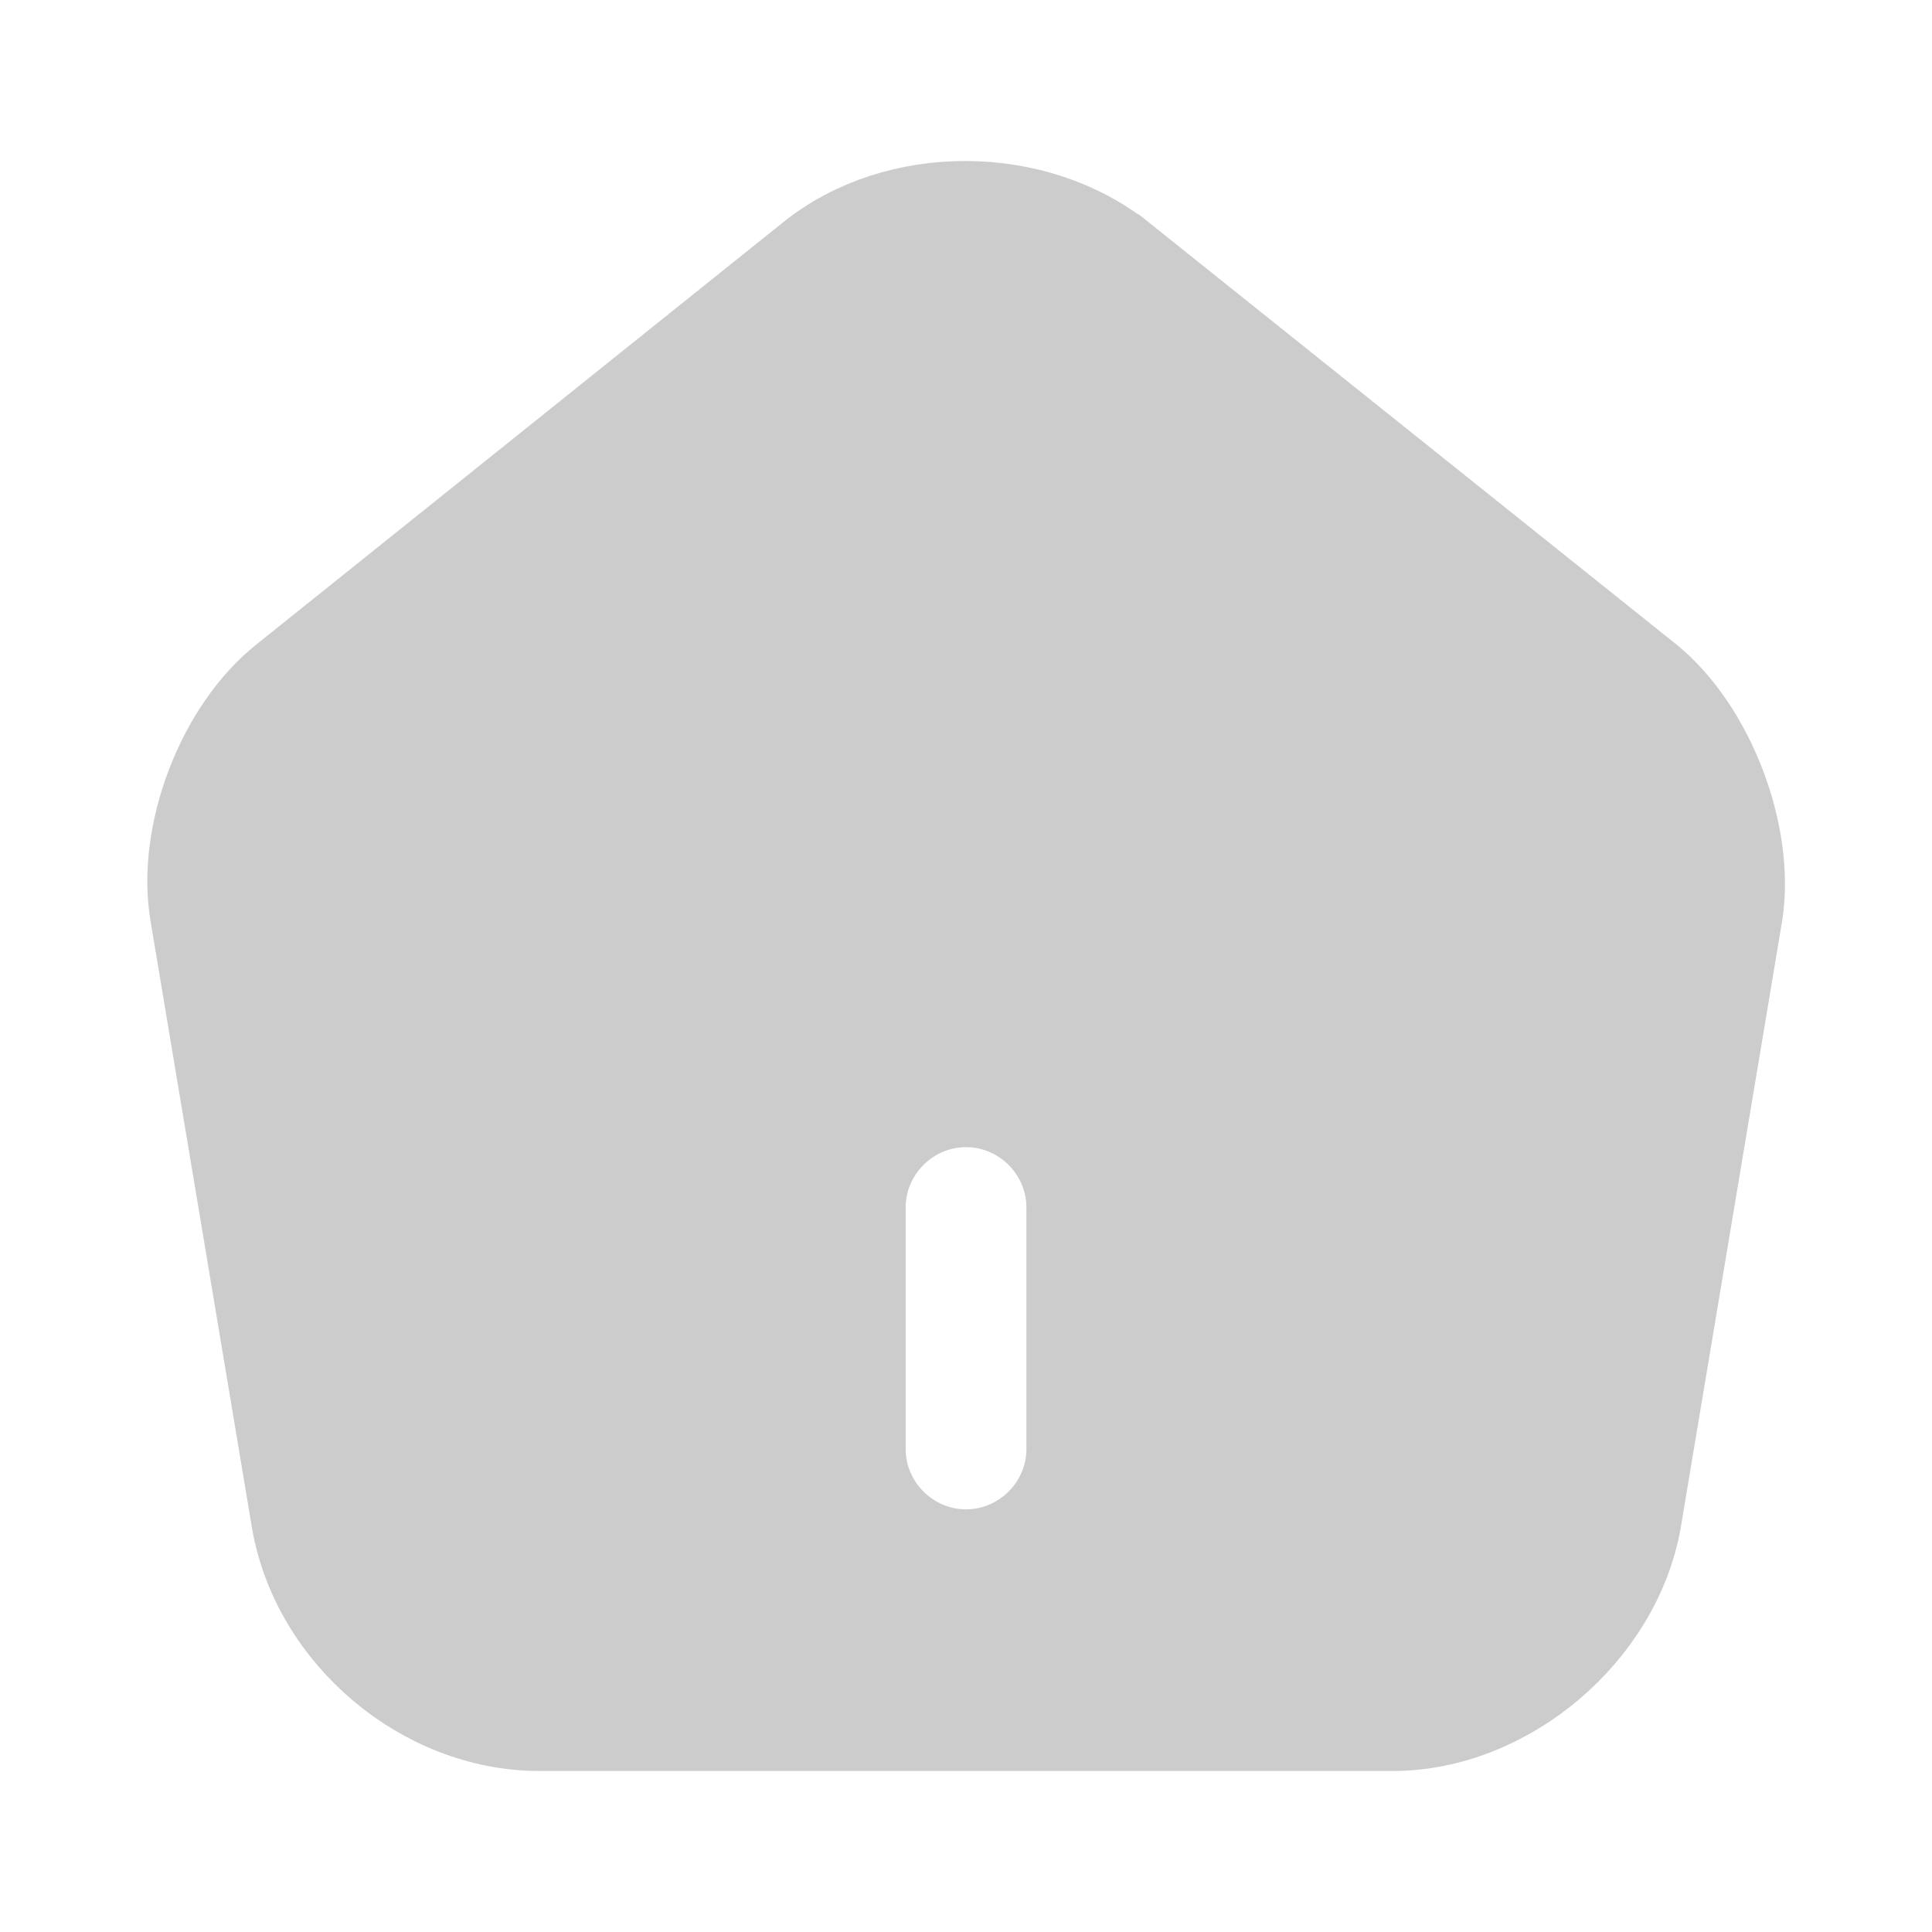
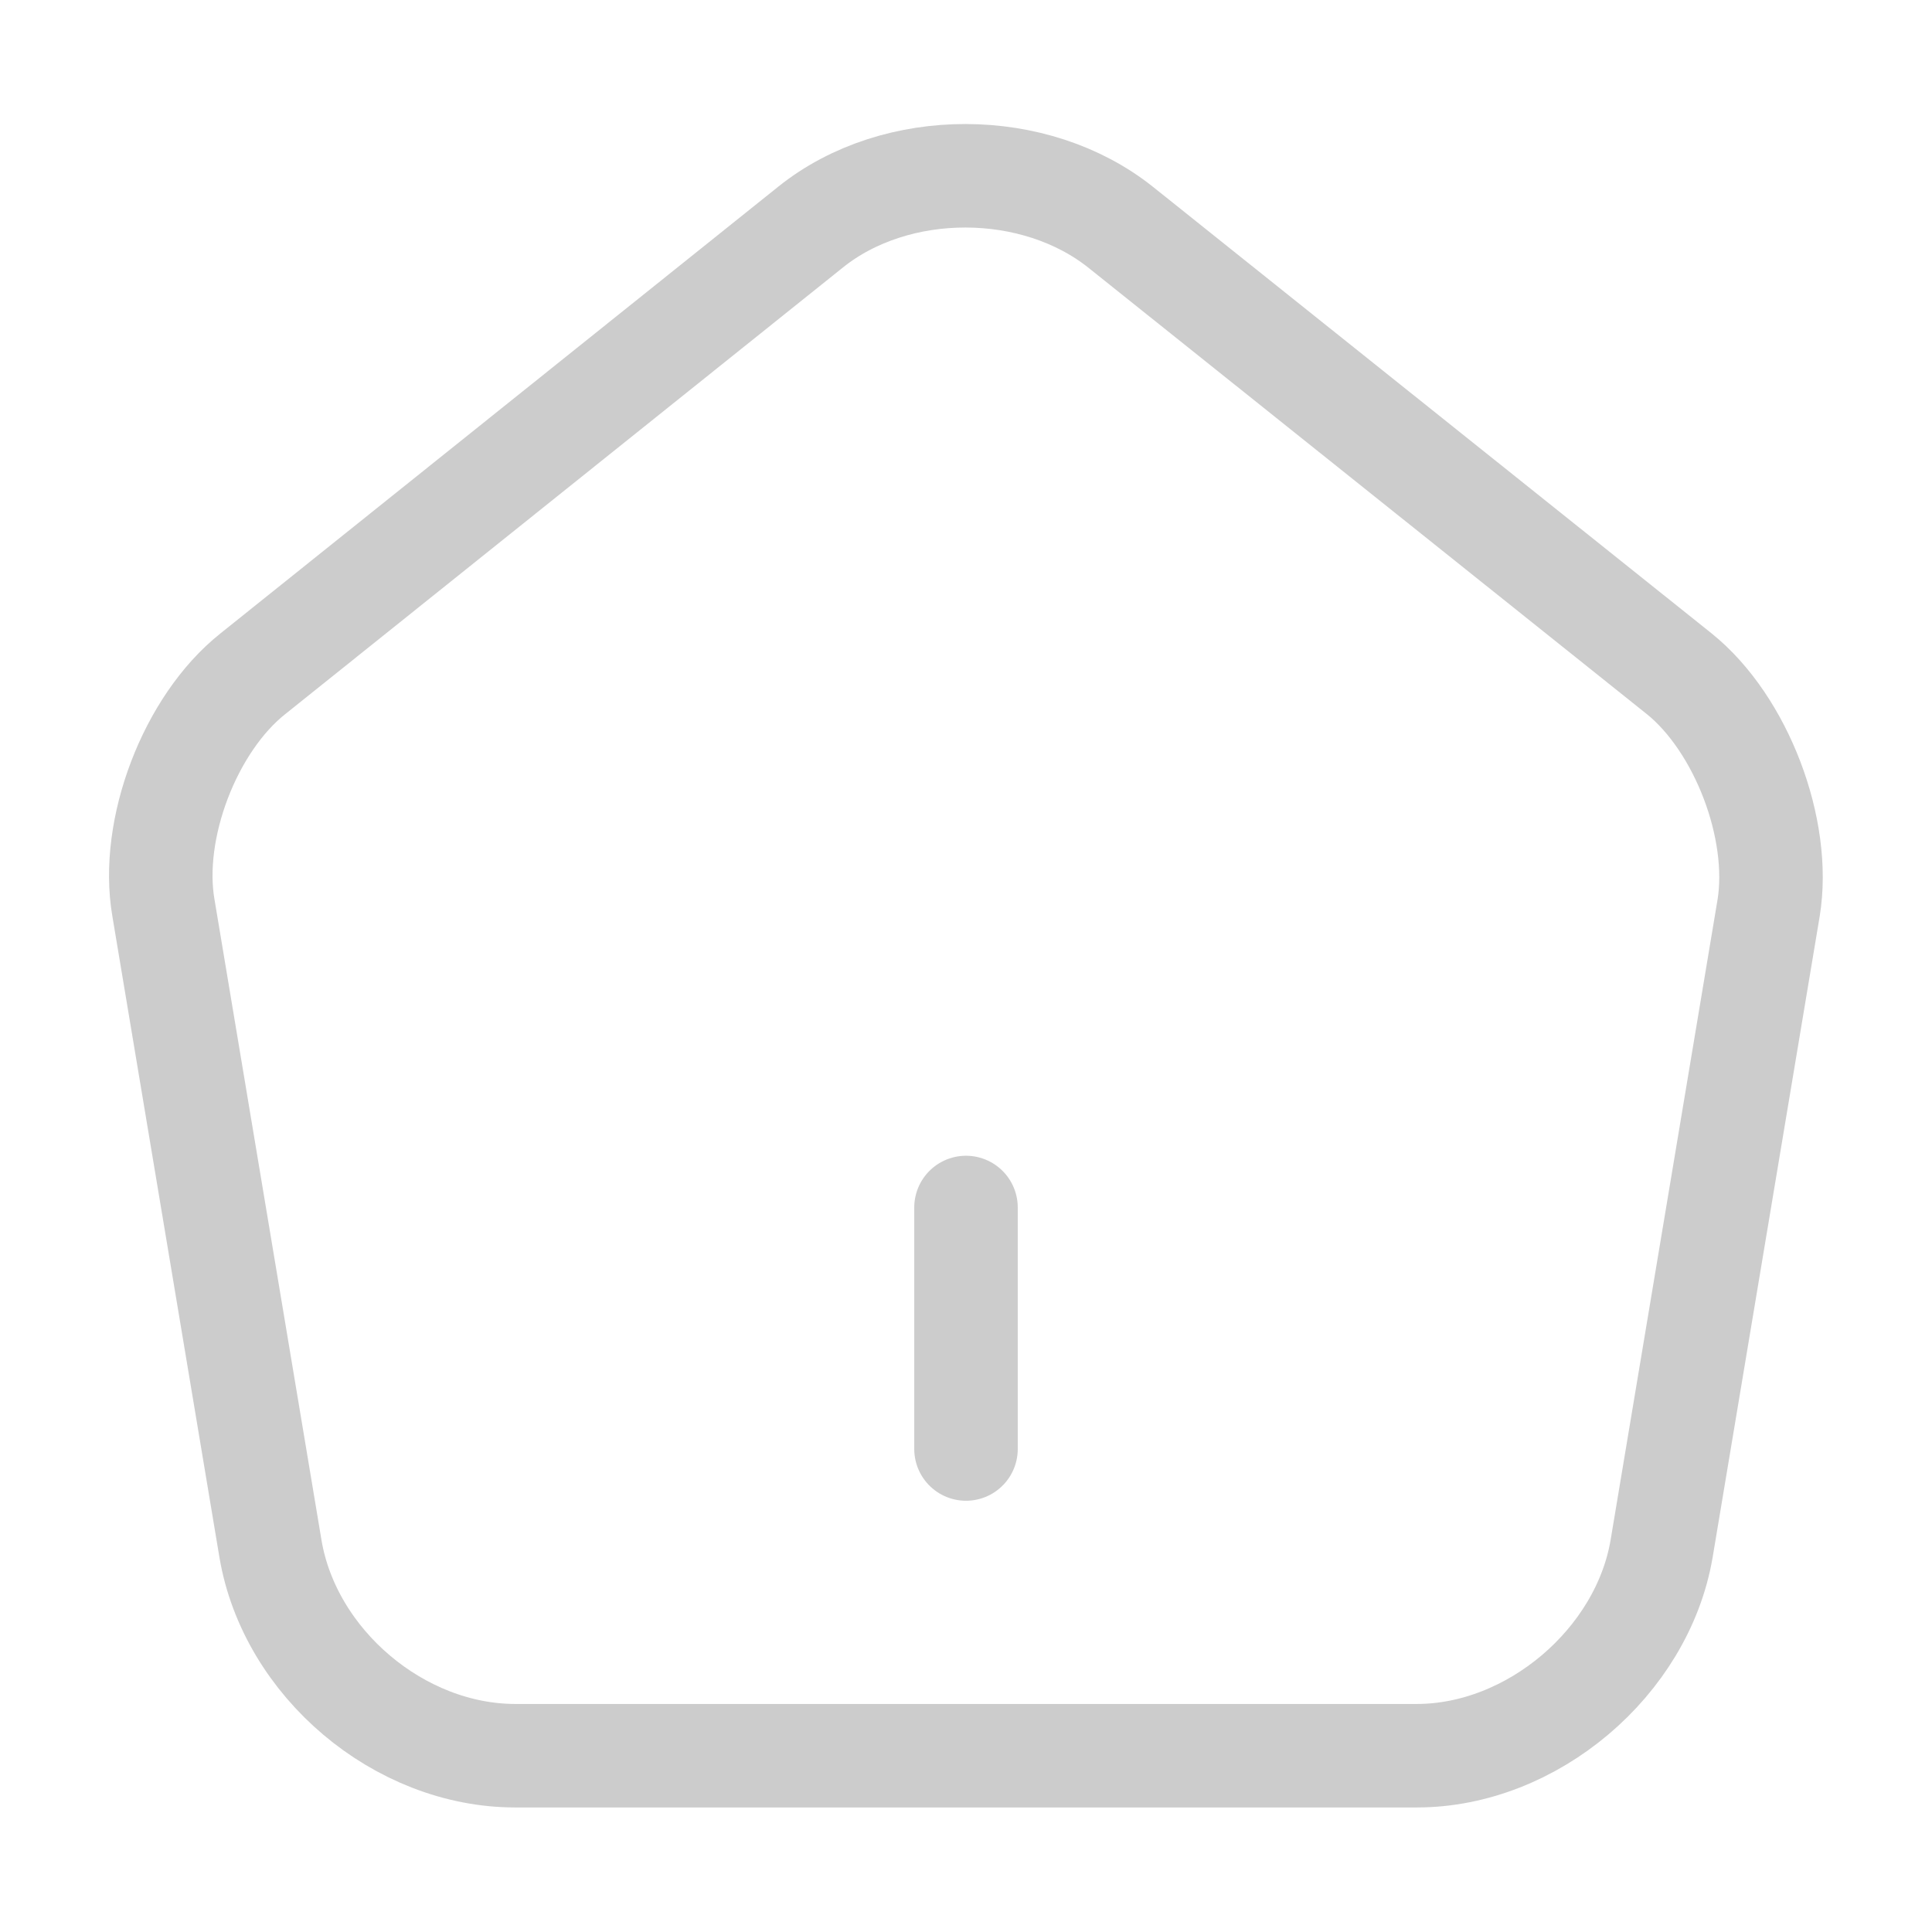
<svg xmlns="http://www.w3.org/2000/svg" width="28" height="28" viewBox="0 0 28 28" fill="none">
-   <path d="M11.717 3.675L11.717 3.675C12.982 2.659 15.012 2.665 16.296 3.688C16.296 3.688 16.297 3.688 16.297 3.688L23.933 9.797C23.934 9.798 23.934 9.798 23.935 9.799C24.375 10.158 24.756 10.721 25.002 11.364C25.248 12.007 25.34 12.681 25.254 13.243L23.785 22.032C23.785 22.032 23.785 22.033 23.785 22.034C23.494 23.705 21.867 25.083 20.183 25.083H7.817C6.108 25.083 4.518 23.739 4.227 22.046C4.227 22.046 4.227 22.045 4.227 22.045L2.757 13.251L2.757 13.249C2.661 12.684 2.747 12.008 2.992 11.366C3.237 10.723 3.623 10.161 4.074 9.801L4.075 9.8L11.717 3.675ZM14 22.458C14.801 22.458 15.459 21.8 15.459 21V17.5C15.459 16.699 14.801 16.042 14 16.042C13.2 16.042 12.542 16.699 12.542 17.5V21C12.542 21.8 13.2 22.458 14 22.458Z" fill="#CCCCCC" stroke="#CCCCCC" stroke-width="1.167" />
+   <path d="M14 21V17.5V21Z" fill="#CCCCCC" />
+   <path d="M14 21V17.5" stroke="#CCCCCC" stroke-width="1.5" stroke-linecap="round" stroke-linejoin="round" />
+   <path d="M11.749 3.29L3.664 9.765C2.754 10.488 2.17 12.017 2.369 13.16L3.92 22.447C4.2 24.103 5.787 25.445 7.467 25.445H20.534C22.202 25.445 23.8 24.092 24.081 22.447L25.632 13.16C25.819 12.017 25.235 10.488 24.337 9.765L16.252 3.302C15.004 2.298 12.986 2.298 11.749 3.29Z" stroke="#CCCCCC" stroke-width="1.5" stroke-linecap="round" stroke-linejoin="round" />
</svg>
